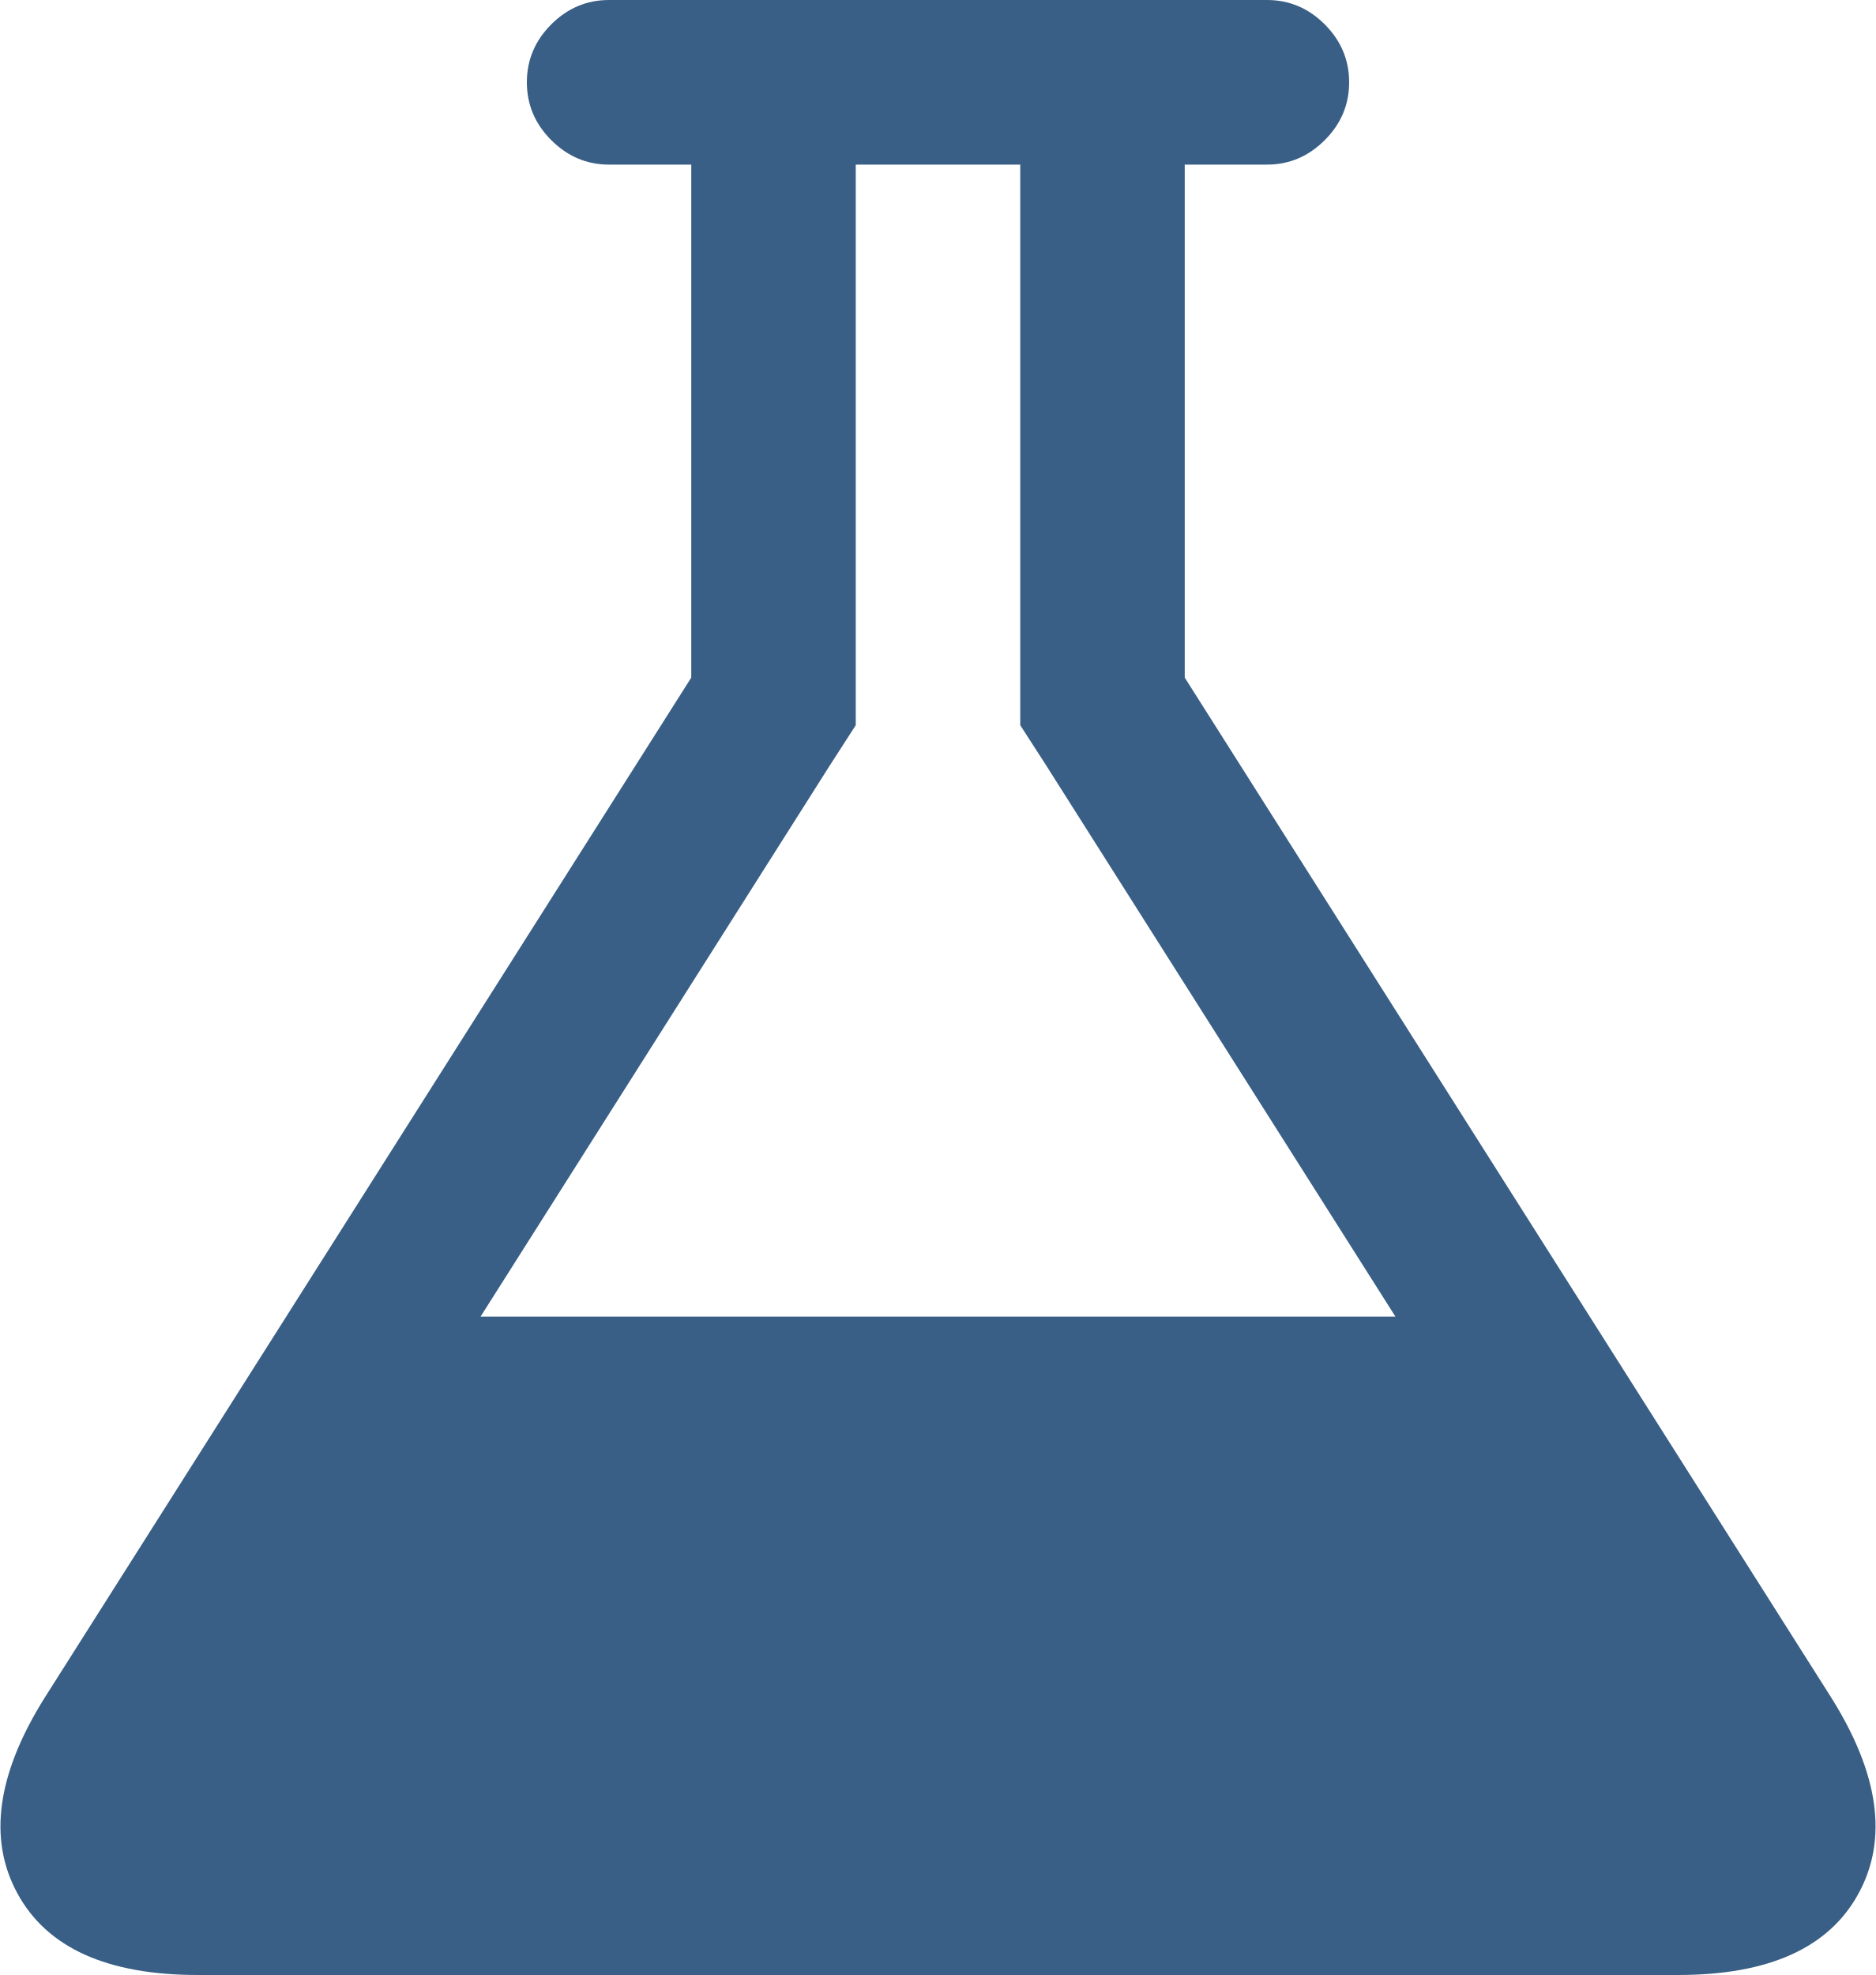
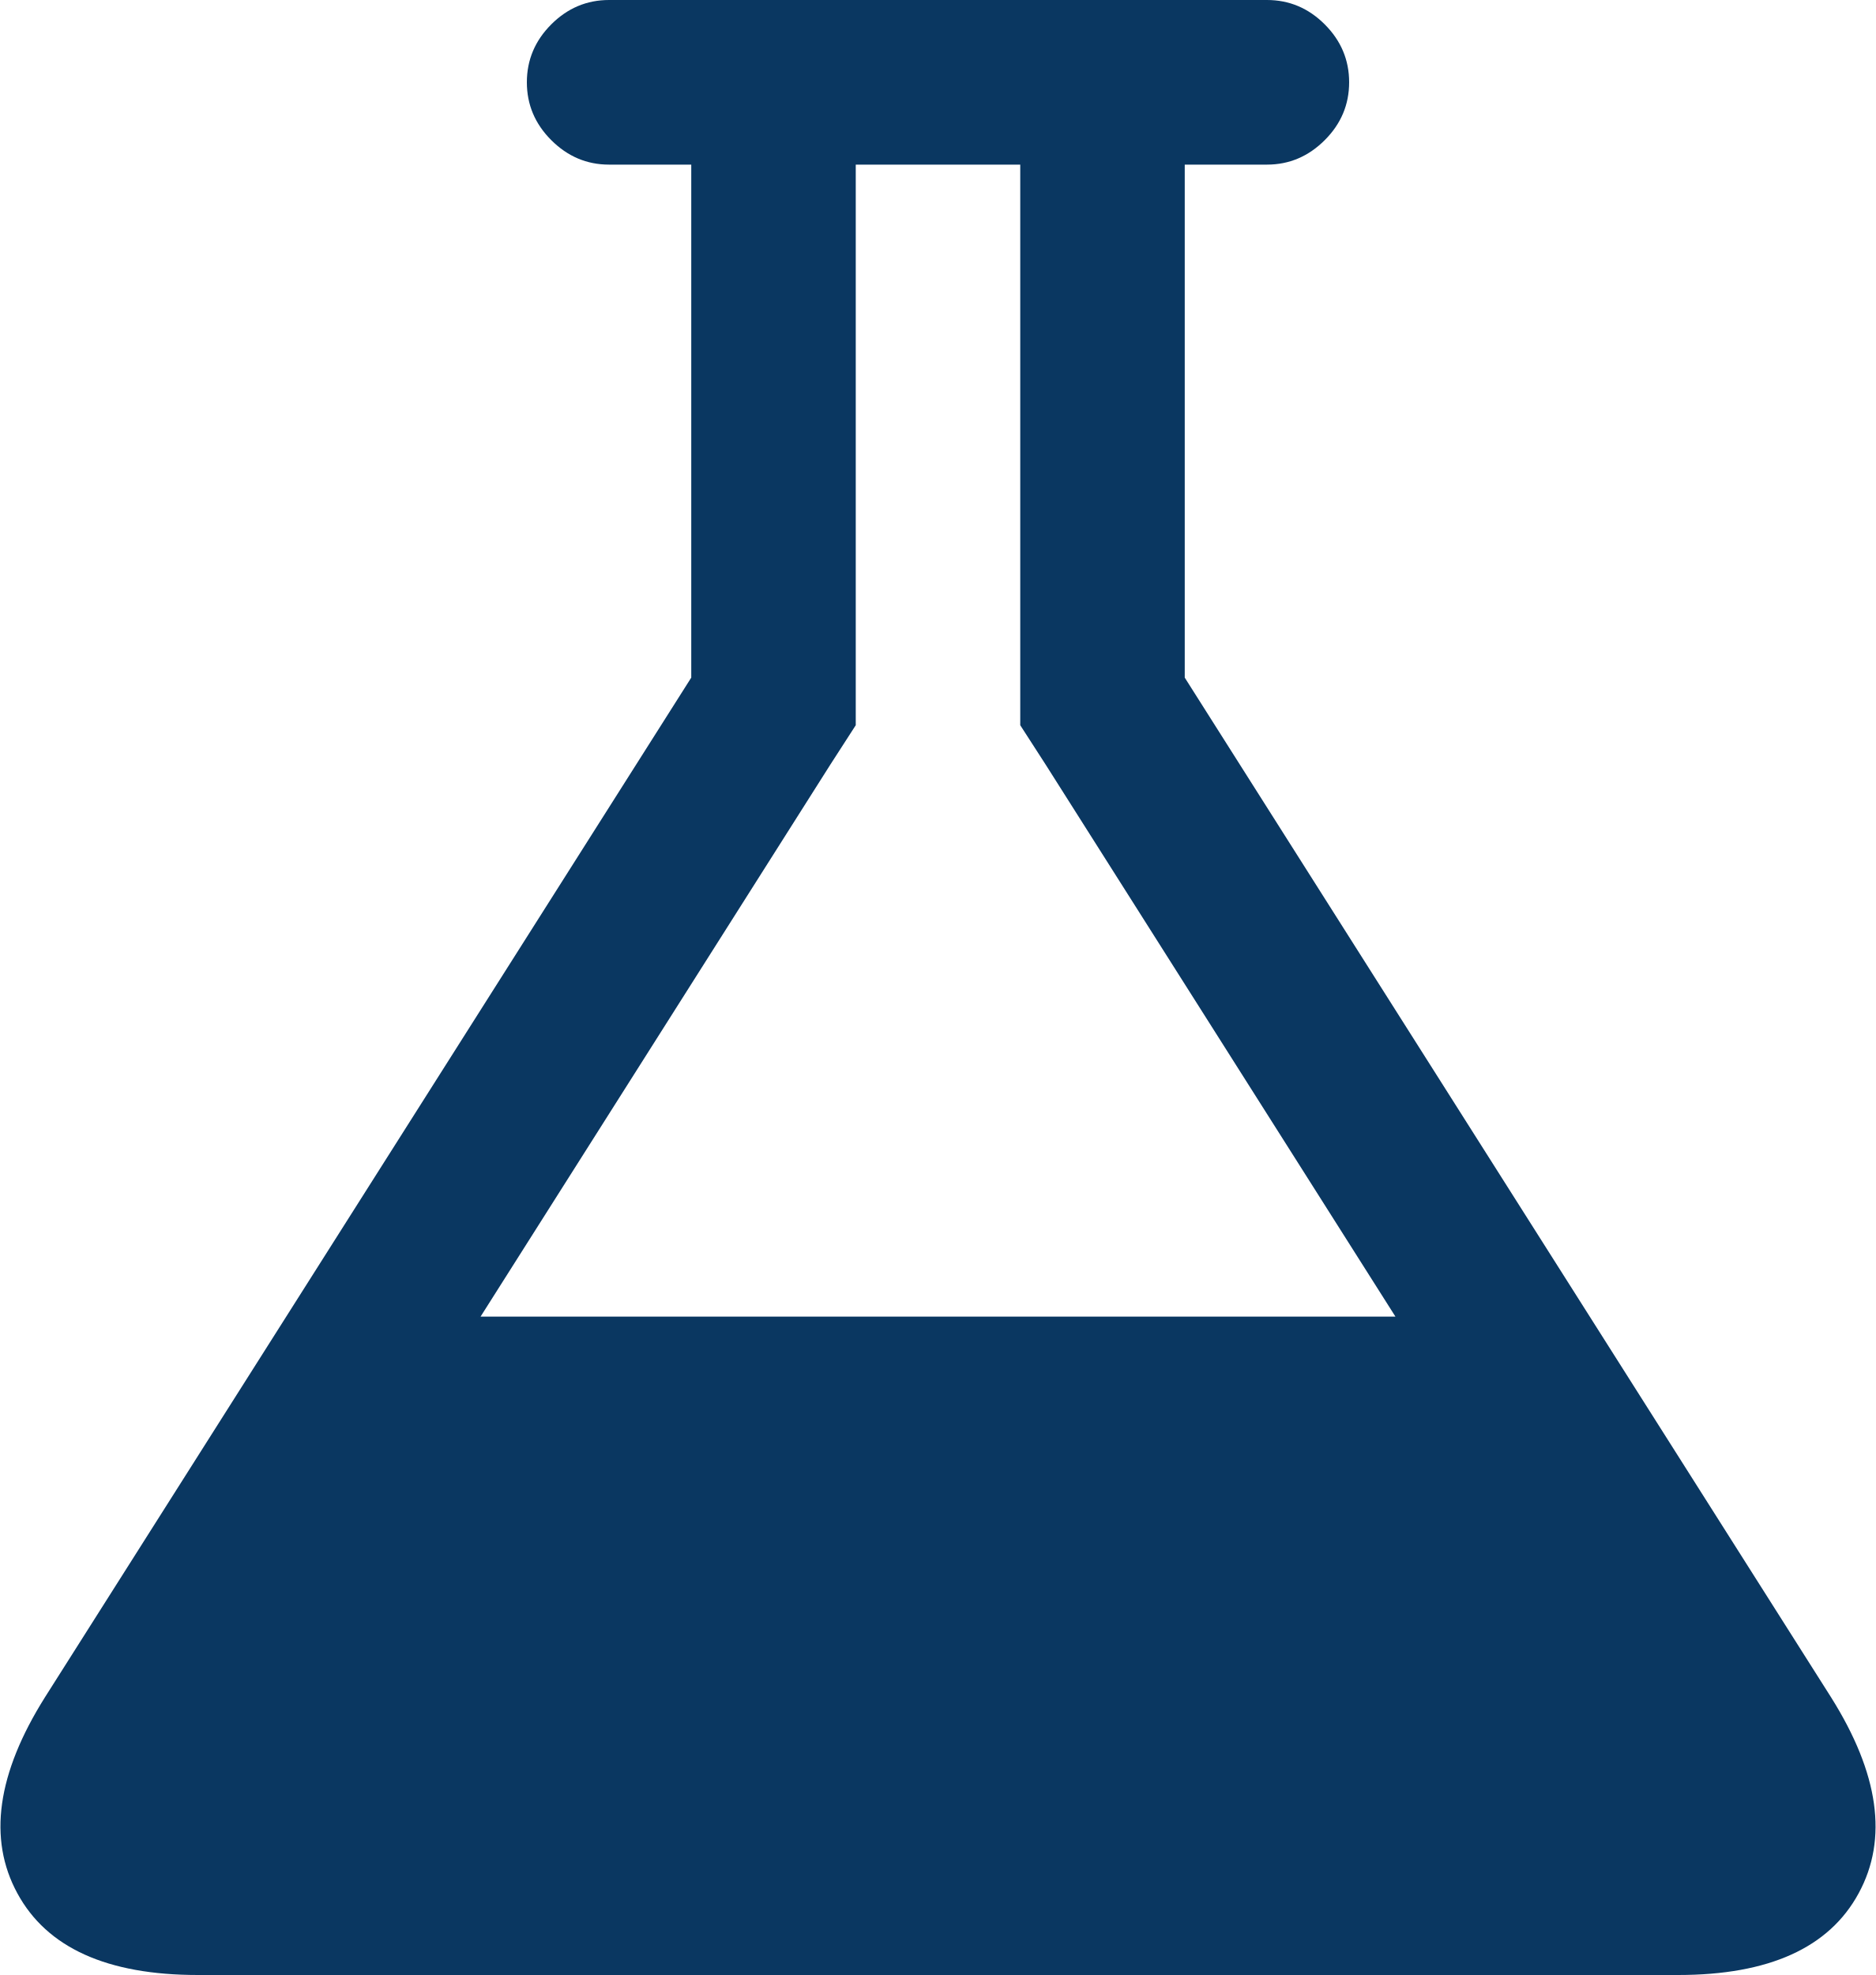
<svg xmlns="http://www.w3.org/2000/svg" version="1.1" width="19px" height="20px">
  <g transform="matrix(1 0 0 1 -30 -89 )">
-     <path d="M 11.999 6.862  L 18.545 17.188  C 19.03 17.96  19.124 18.622  18.824 19.173  C 18.525 19.724  17.916 20  16.996 20  L 2.004 20  C 1.084 20  0.475 19.724  0.176 19.173  C -0.124 18.622  -0.03 17.96  0.455 17.188  L 7.001 6.862  L 7.001 1.667  L 6.168 1.667  C 5.943 1.667  5.748 1.584  5.583 1.419  C 5.418 1.254  5.336 1.059  5.336 0.833  C 5.336 0.608  5.418 0.412  5.583 0.247  C 5.748 0.082  5.943 0  6.168 0  L 12.832 0  C 13.057 0  13.252 0.082  13.417 0.247  C 13.582 0.412  13.664 0.608  13.664 0.833  C 13.664 1.059  13.582 1.254  13.417 1.419  C 13.252 1.584  13.057 1.667  12.832 1.667  L 11.999 1.667  L 11.999 6.862  Z M 8.667 7.344  L 8.407 7.747  L 4.867 13.333  L 14.133 13.333  L 10.593 7.747  L 10.333 7.344  L 10.333 6.862  L 10.333 1.667  L 8.667 1.667  L 8.667 6.862  L 8.667 7.344  Z " fill-rule="nonzero" fill="#395f86" stroke="none" transform="matrix(1 0 0 1 30 89 )" />
+     <path d="M 11.999 6.862  L 18.545 17.188  C 19.03 17.96  19.124 18.622  18.824 19.173  C 18.525 19.724  17.916 20  16.996 20  L 2.004 20  C 1.084 20  0.475 19.724  0.176 19.173  C -0.124 18.622  -0.03 17.96  0.455 17.188  L 7.001 6.862  L 7.001 1.667  L 6.168 1.667  C 5.943 1.667  5.748 1.584  5.583 1.419  C 5.418 1.254  5.336 1.059  5.336 0.833  C 5.336 0.608  5.418 0.412  5.583 0.247  C 5.748 0.082  5.943 0  6.168 0  L 12.832 0  C 13.057 0  13.252 0.082  13.417 0.247  C 13.582 0.412  13.664 0.608  13.664 0.833  C 13.664 1.059  13.582 1.254  13.417 1.419  C 13.252 1.584  13.057 1.667  12.832 1.667  L 11.999 1.667  L 11.999 6.862  Z M 8.667 7.344  L 8.407 7.747  L 4.867 13.333  L 14.133 13.333  L 10.593 7.747  L 10.333 7.344  L 10.333 6.862  L 10.333 1.667  L 8.667 1.667  L 8.667 6.862  L 8.667 7.344  Z " fill-rule="nonzero" fill="#0A3761" stroke="none" transform="matrix(1 0 0 1 30 89 )" />
  </g>
</svg>
